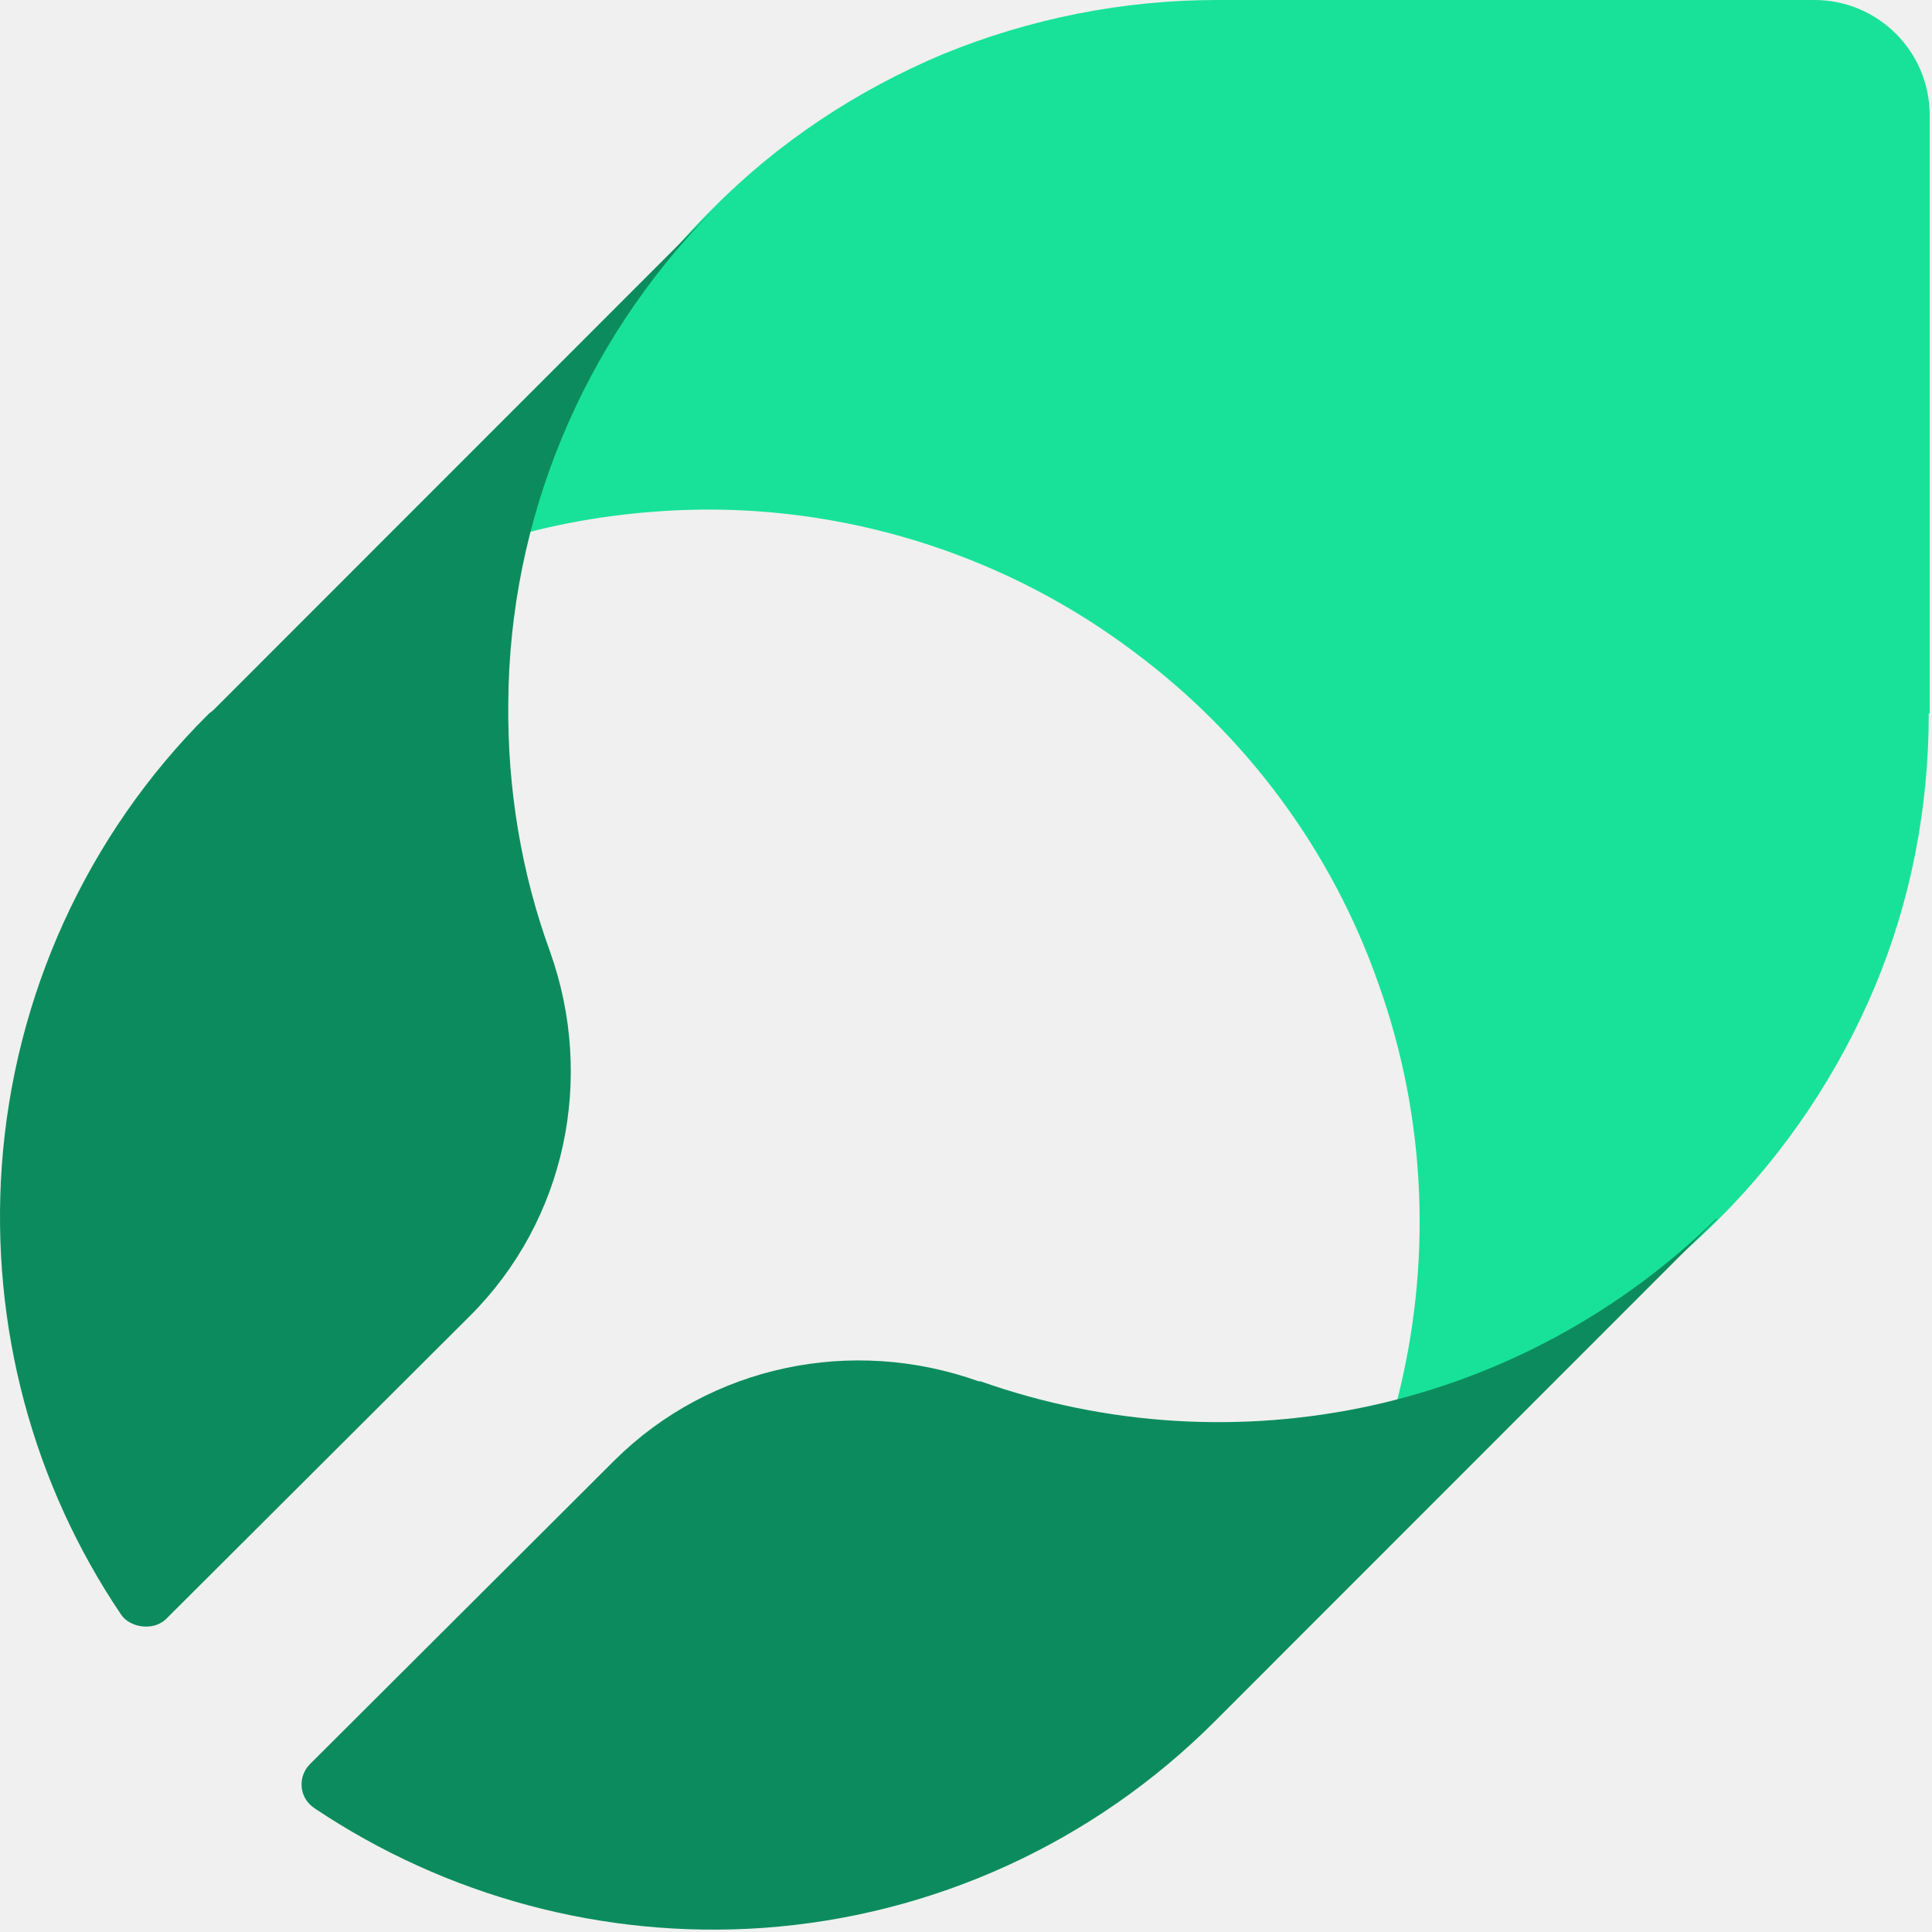
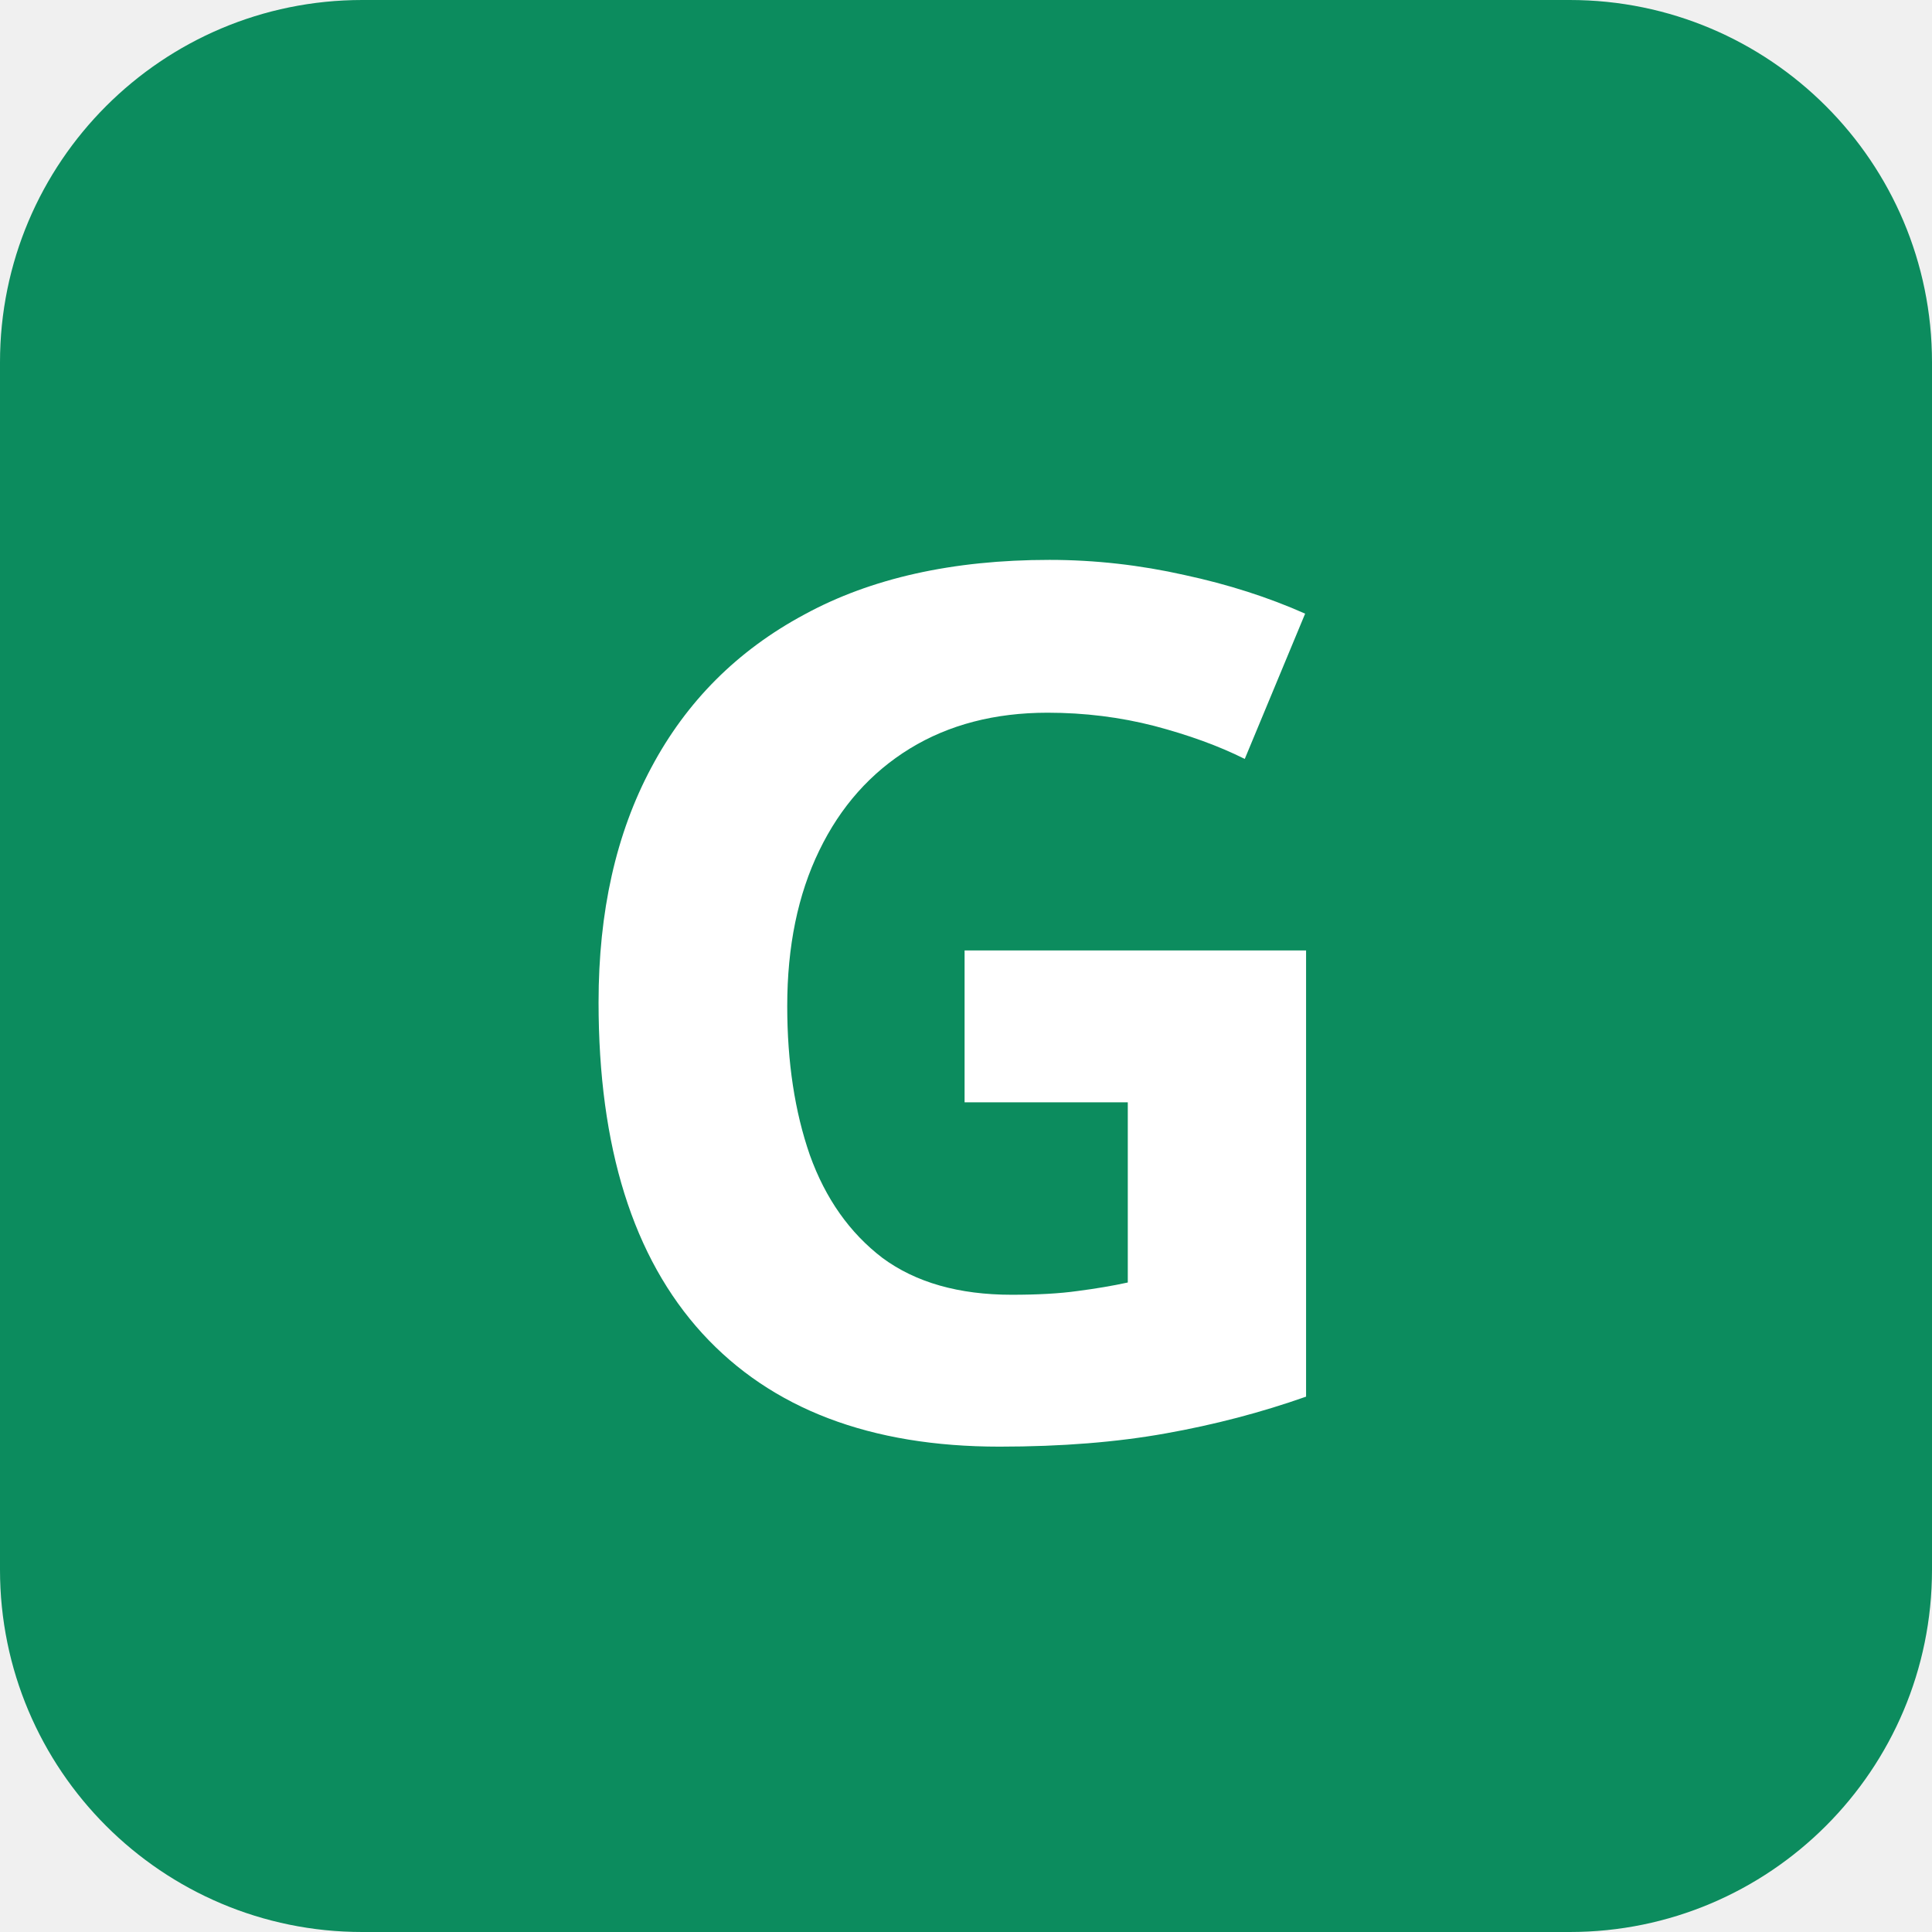
- <svg xmlns="http://www.w3.org/2000/svg" width="502" height="502" viewBox="0 0 502 502" fill="none">
-   <path d="M501.402 185.33V29.962C501.402 13.29 487.876 0 471.453 0H316.156C291.763 0 267.611 4.832 245.15 14.014C222.689 23.438 202.16 36.969 185.012 54.367L183.804 55.575C161.101 78.53 144.92 107.042 136.708 138.454C151.441 134.588 166.656 132.655 181.871 132.413C222.447 131.93 262.298 144.978 294.661 169.383C323.885 191.13 346.104 221.092 358.18 255.645C370.739 290.681 372.188 328.859 362.769 364.862C393.925 356.647 422.666 340.457 445.611 317.744L446.818 316.536C463.966 299.38 477.732 278.841 487.151 256.37C496.571 233.898 501.16 209.735 501.16 185.33H501.402Z" fill="#18E299" />
-   <path d="M132.071 182.706C132.312 135.044 151.32 89.307 184.764 55.125L55.557 184.391C55.076 184.873 54.594 185.113 54.113 185.595C22.593 216.888 3.586 258.774 0.458 303.066C-2.43 344.47 8.397 385.392 31.496 419.575C33.699 422.835 39.677 423.907 43.046 420.778L122.206 341.822C146.989 317.028 154.689 280.198 142.899 247.219C135.44 226.758 131.831 204.852 132.071 182.706Z" fill="#0C8C5E" />
-   <path d="M446.067 316.547C421.284 340.86 390.245 357.71 356.56 365.172C322.634 372.635 287.506 370.468 254.783 358.914C254.783 358.914 254.542 358.914 254.301 358.914C221.338 347.118 184.525 354.821 159.742 379.375L80.581 458.331C77.212 461.701 77.694 467.238 81.784 469.885C115.95 492.754 156.855 503.827 198.24 500.938C242.512 497.809 284.137 478.792 315.656 447.258L316.859 446.054L446.067 316.788V316.547Z" fill="#0C8C5E" />
+ <svg xmlns="http://www.w3.org/2000/svg" viewBox="0 0 32 32" fill="none">
+   <rect width="32" height="32" rx="6" fill="#0C8C5E" />
+   <text x="50%" y="50%" dominant-baseline="central" text-anchor="middle" font-family="sans-serif" font-size="20" font-weight="700" fill="#ffffff">G</text>
</svg>
